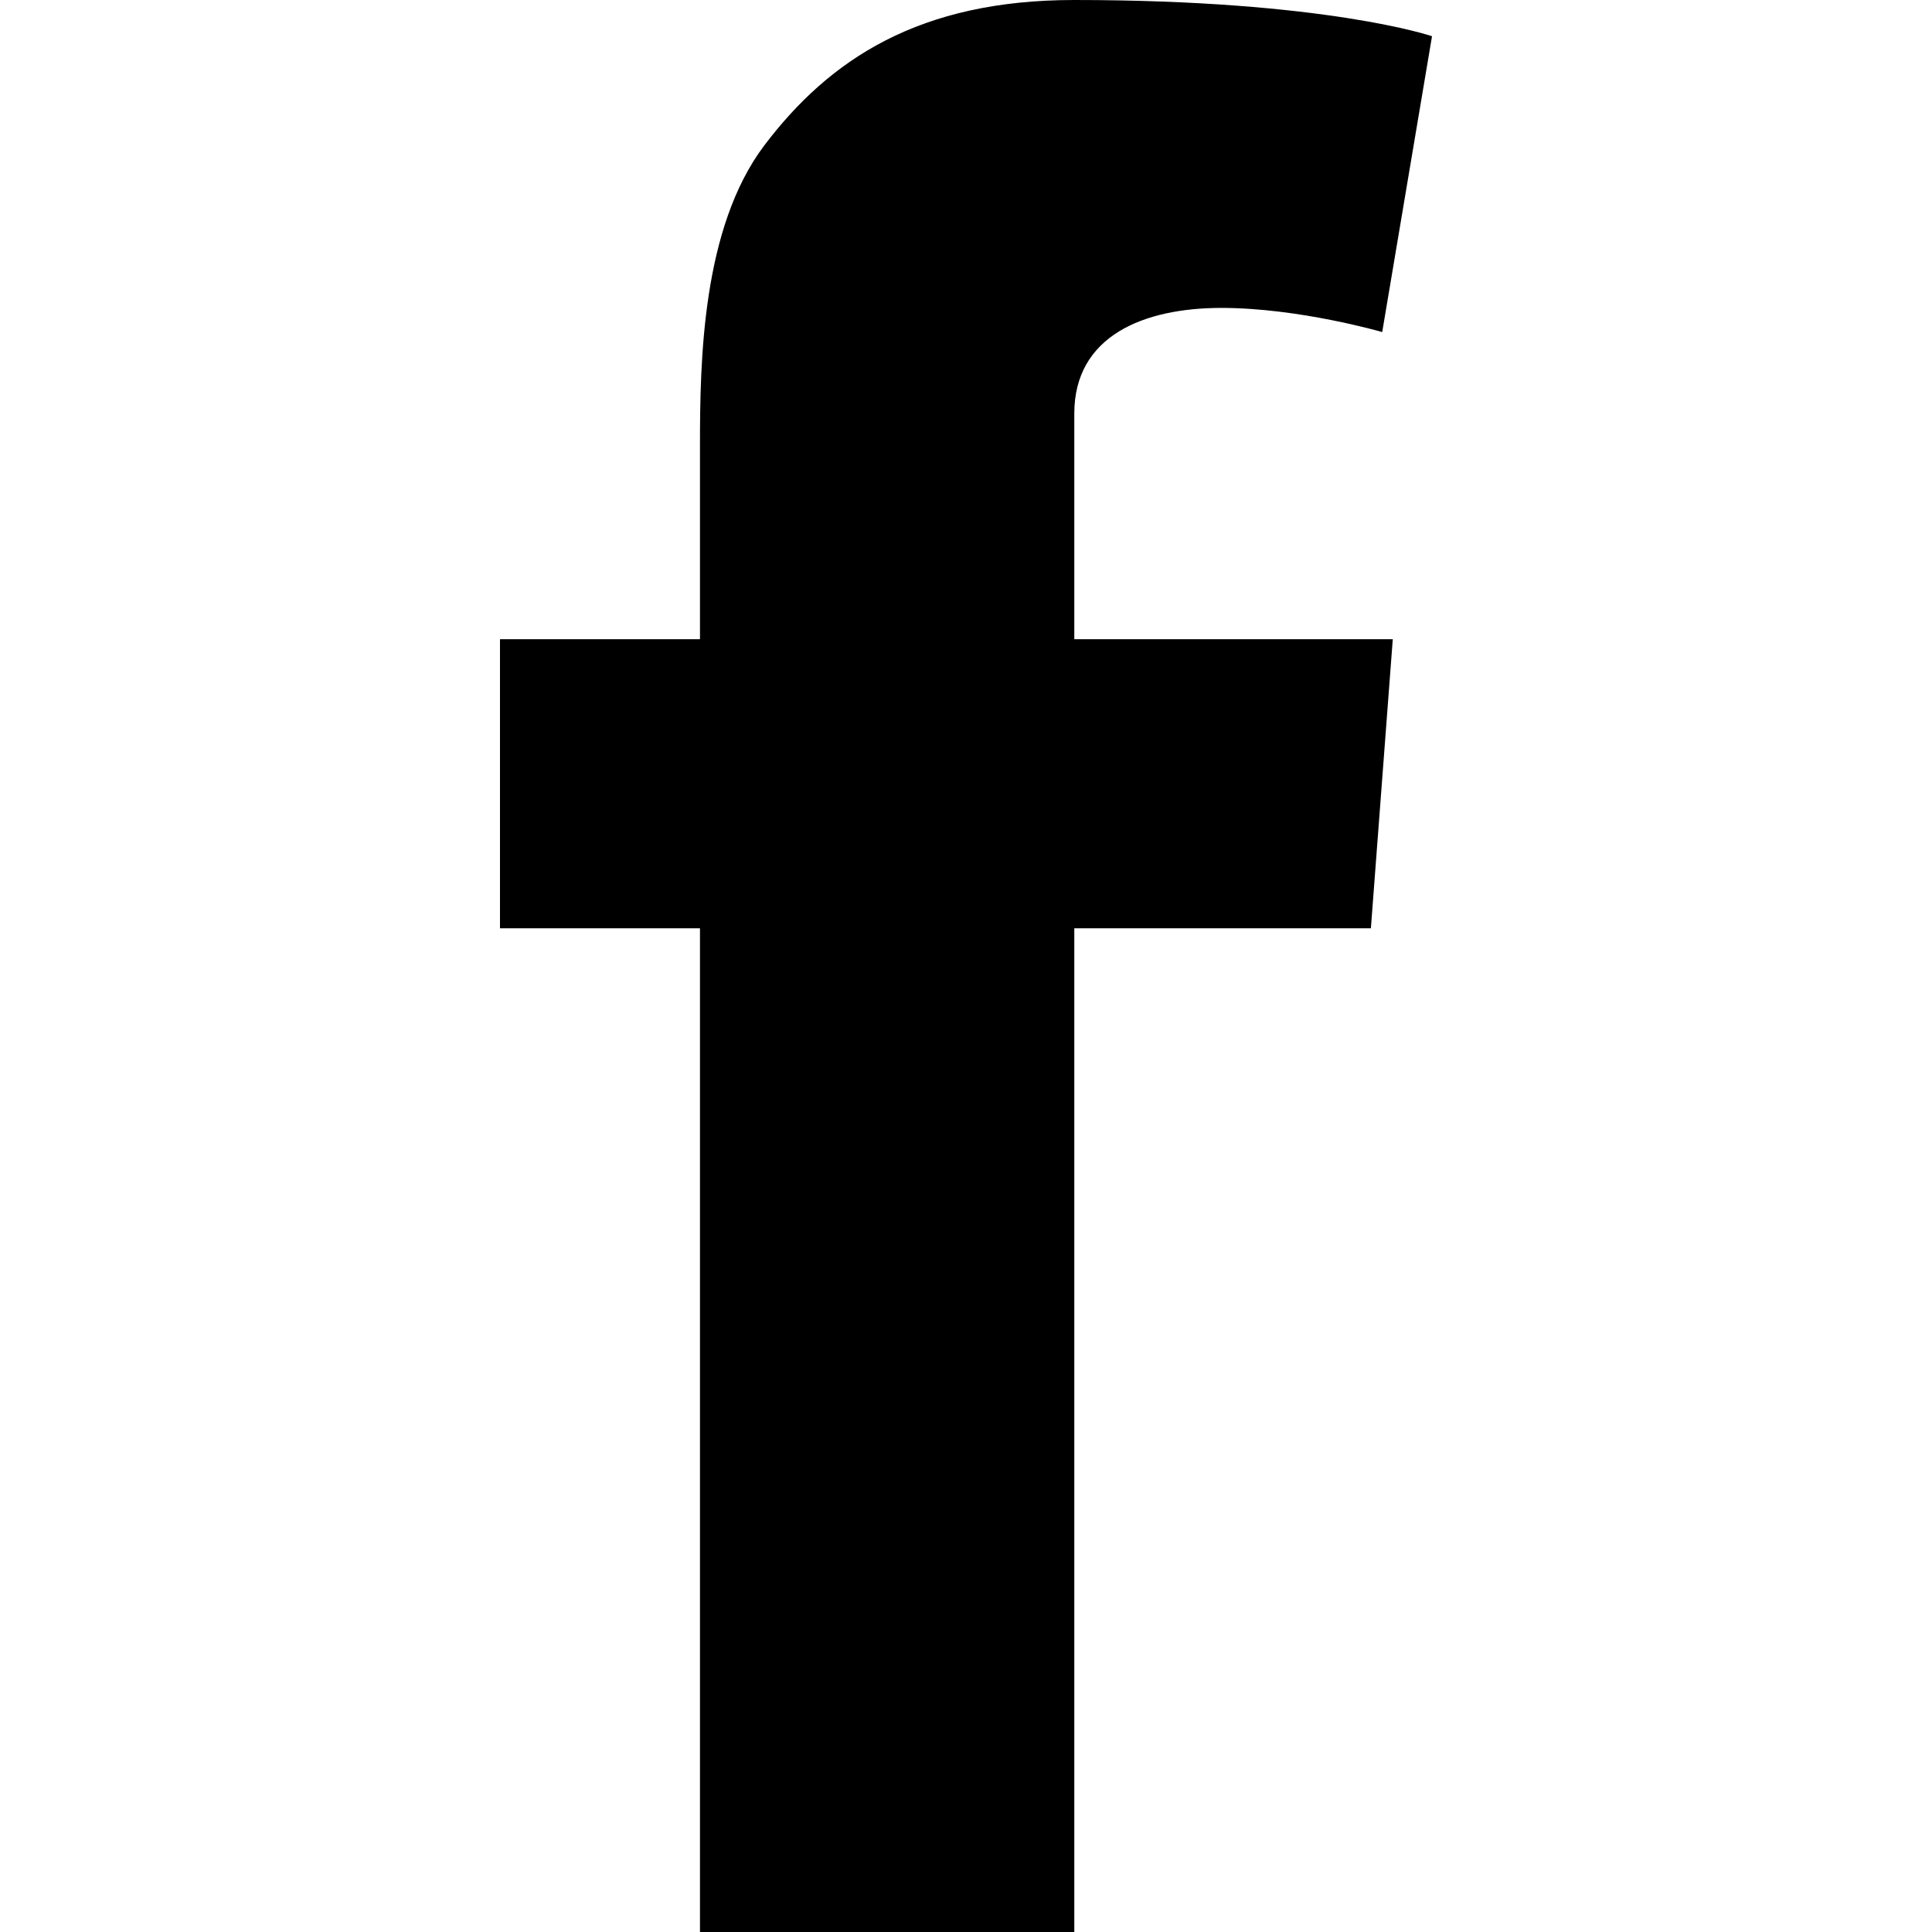
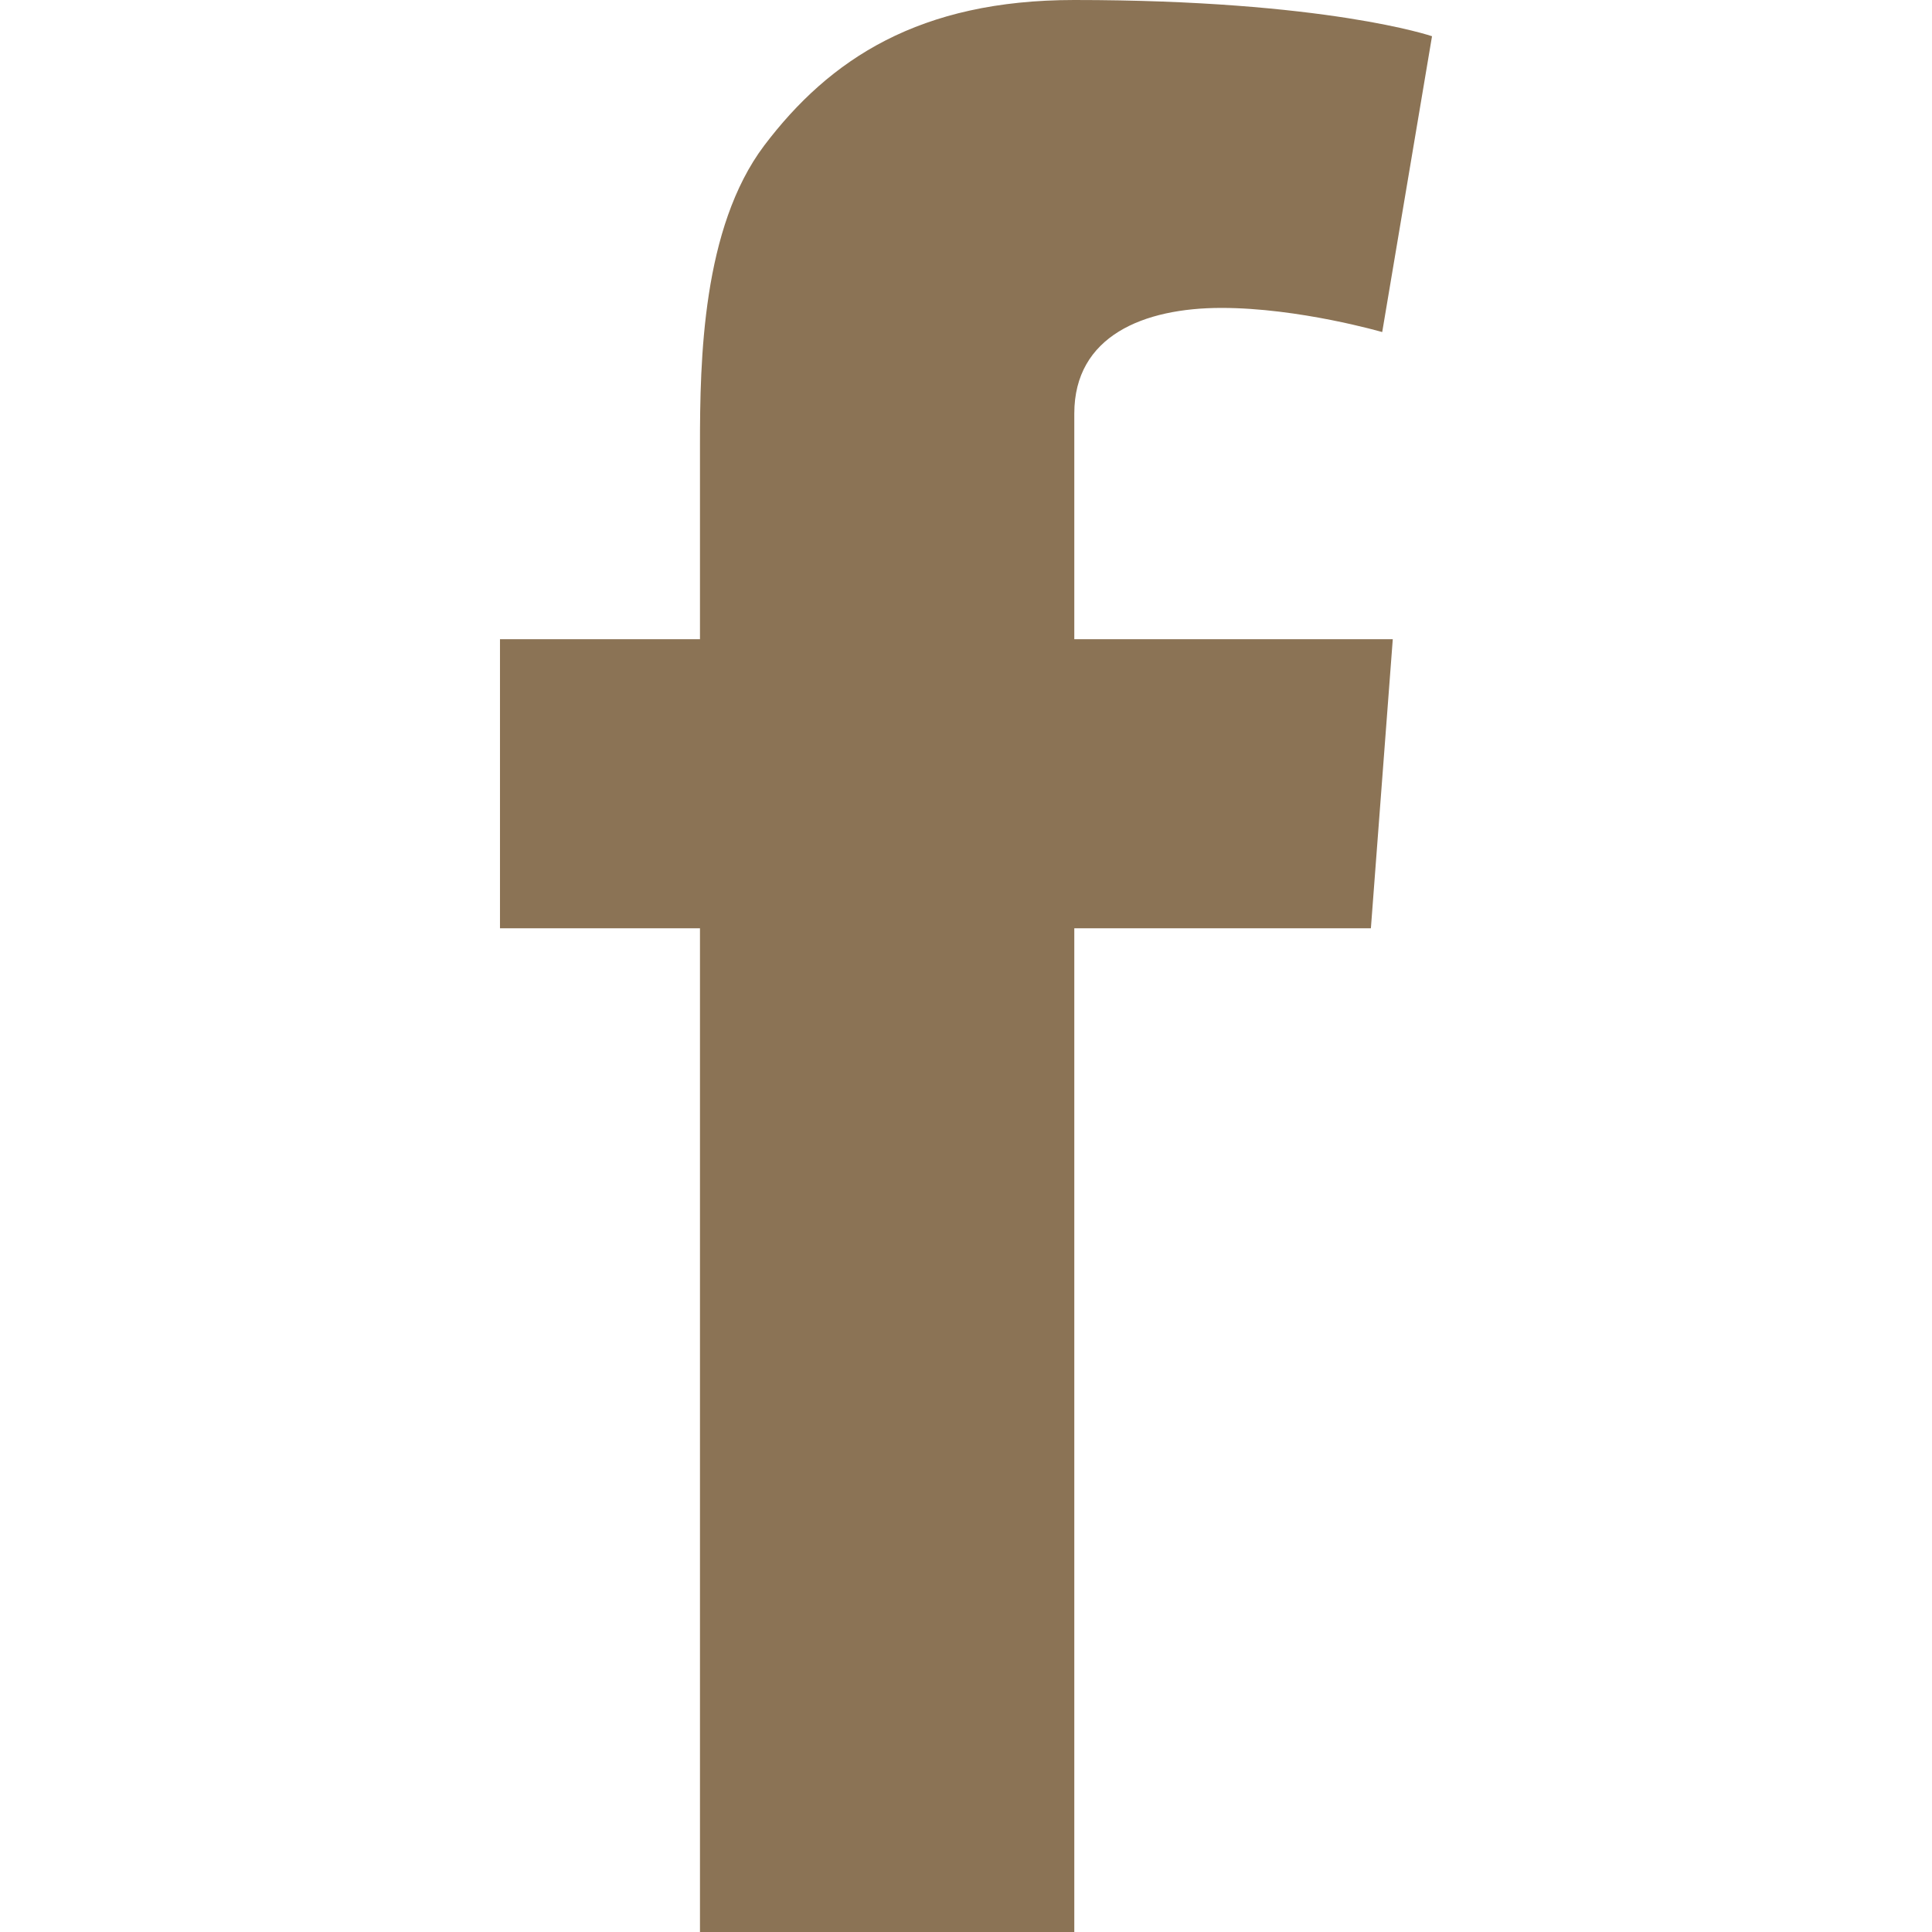
- <svg xmlns="http://www.w3.org/2000/svg" fill="#000000" height="64px" width="64px" version="1.1" id="Layer_1" viewBox="-337 273 123.5 256" xml:space="preserve">
+ <svg xmlns="http://www.w3.org/2000/svg" fill="#8B7355" height="64px" width="64px" version="1.1" id="Layer_1" viewBox="-337 273 123.5 256" xml:space="preserve">
  <g id="SVGRepo_bgCarrier" stroke-width="0" />
  <g id="SVGRepo_tracerCarrier" stroke-linecap="round" stroke-linejoin="round" stroke="#CCCCCC" stroke-width="1.976" />
  <g id="SVGRepo_iconCarrier">
    <path d="M-260.9,327.8c0-10.3,9.2-14,19.5-14c10.3,0,21.3,3.2,21.3,3.2l6.6-39.2c0,0-14-4.8-47.4-4.8c-20.5,0-32.4,7.8-41.1,19.3 c-8.2,10.9-8.5,28.4-8.5,39.7v25.7H-337V396h26.5v133h49.6V396h39.3l2.9-38.3h-42.2V327.8z" />
  </g>
</svg>
